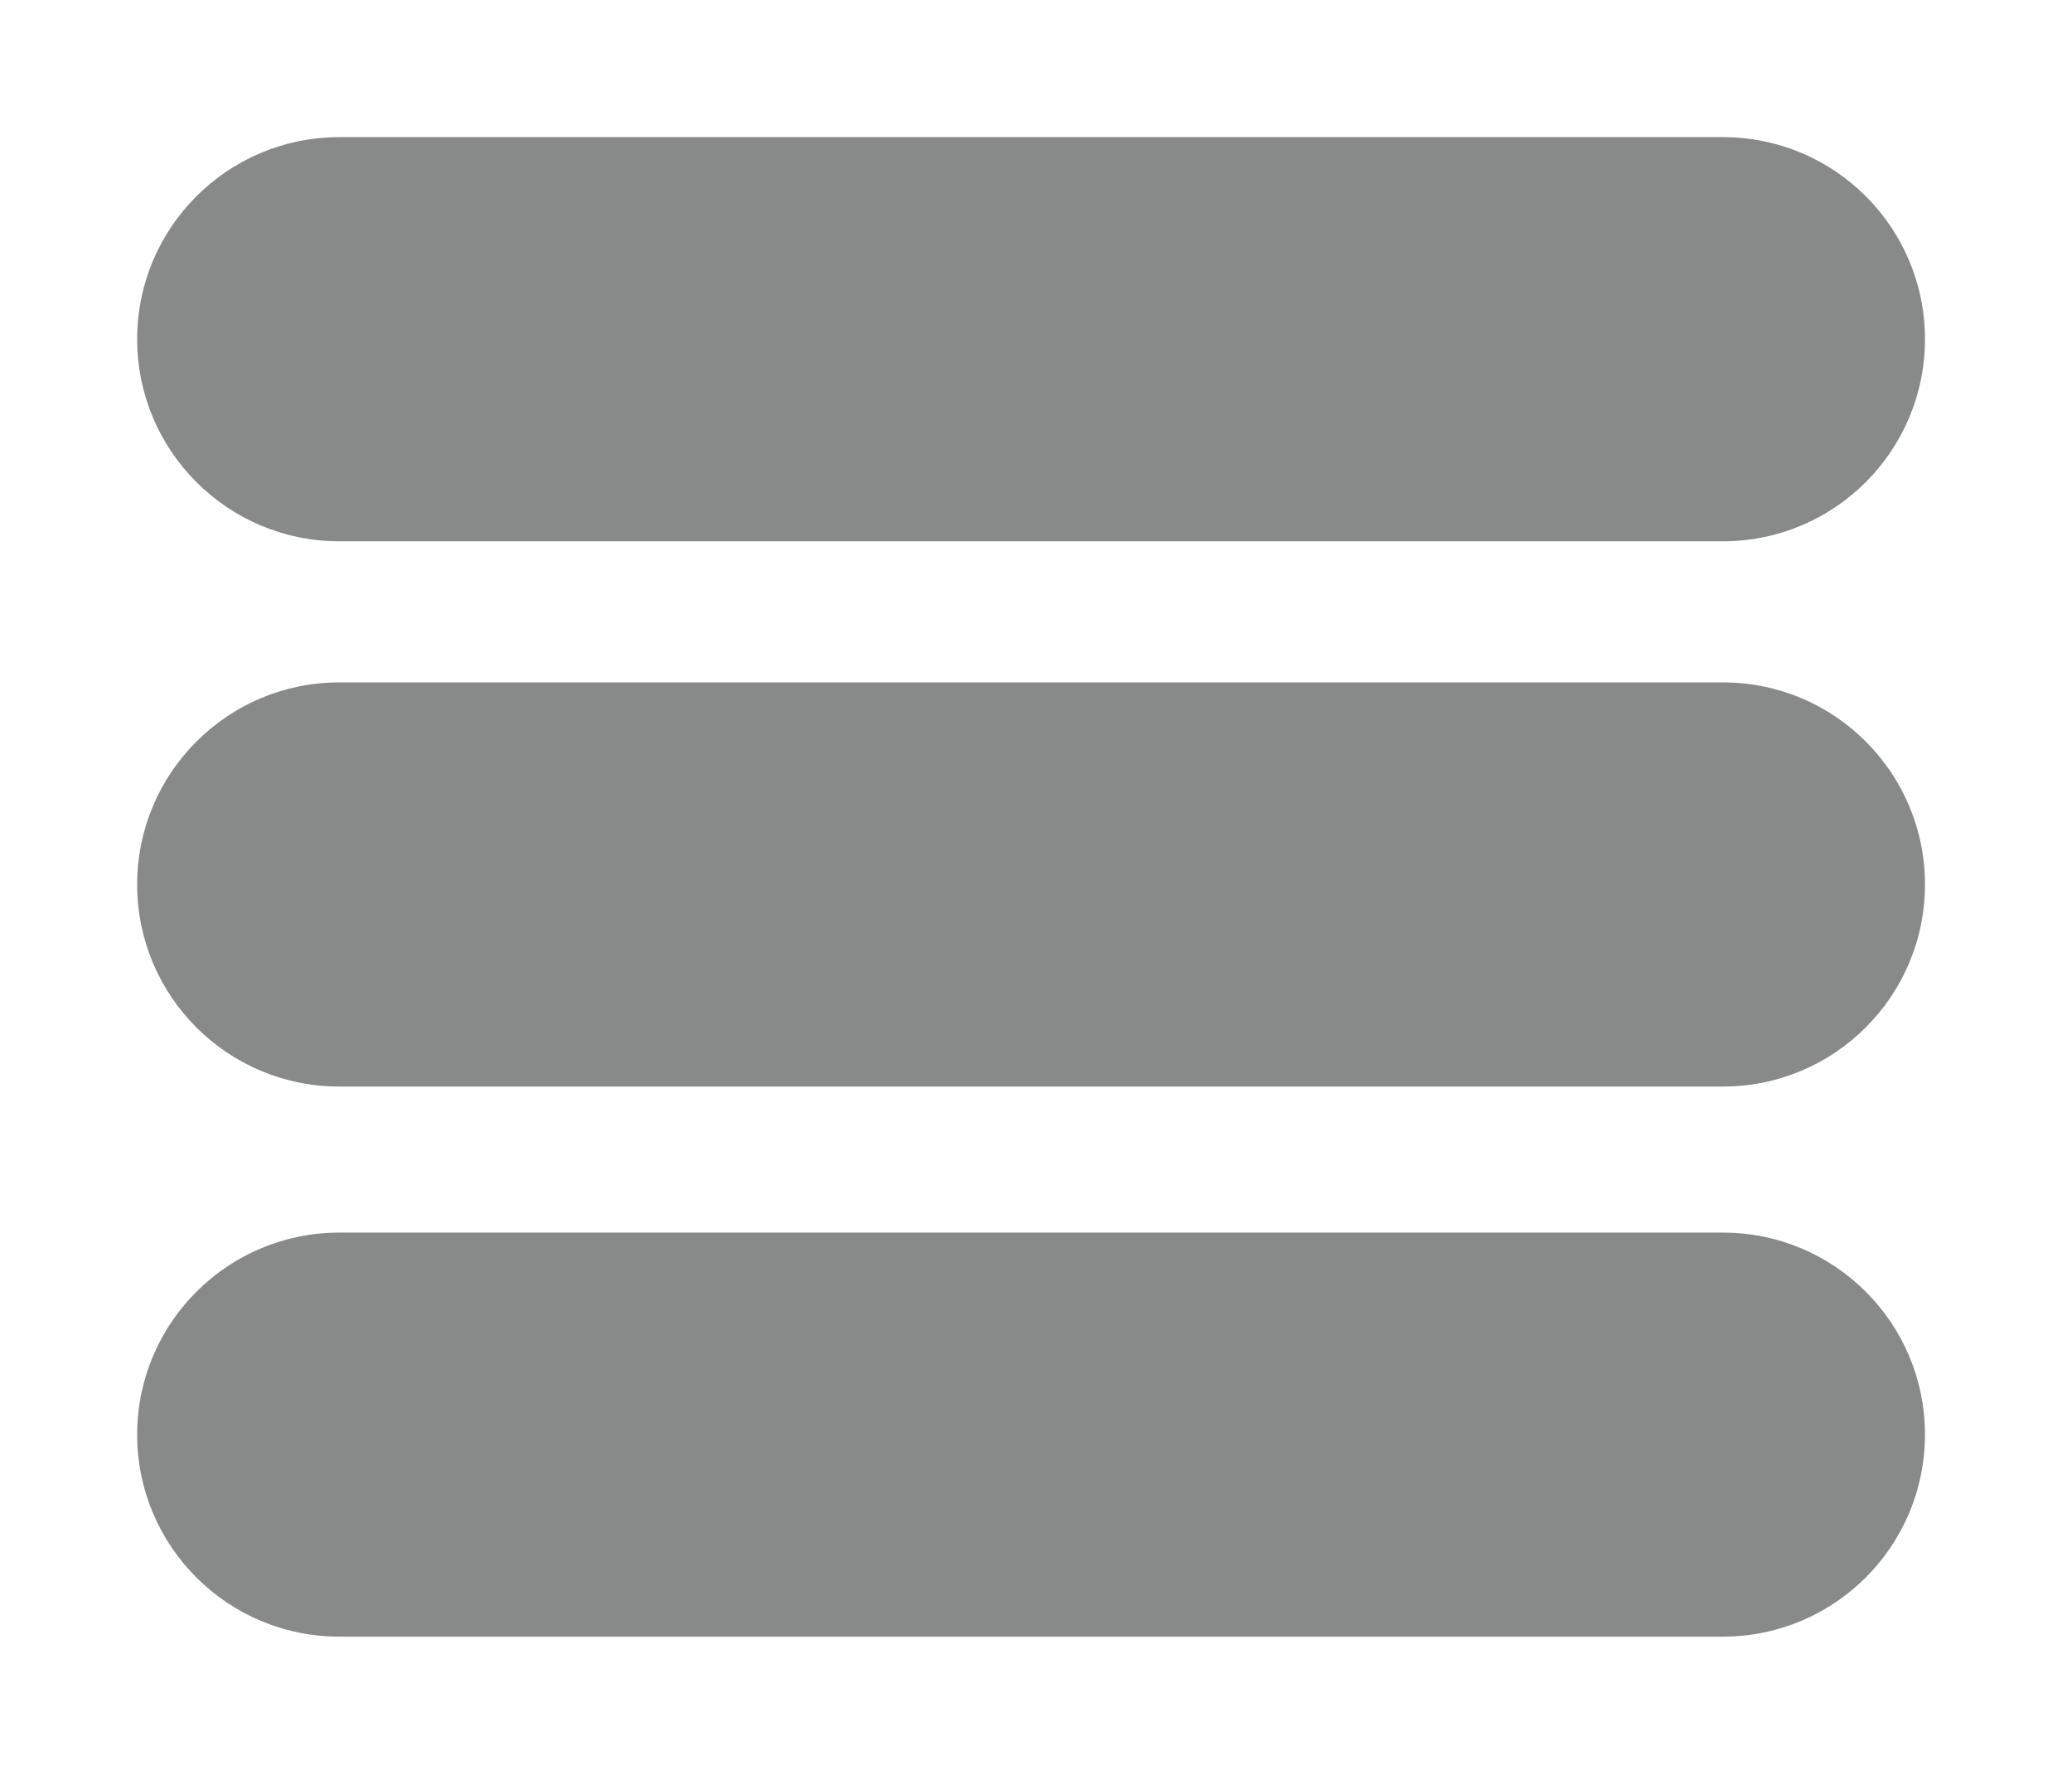
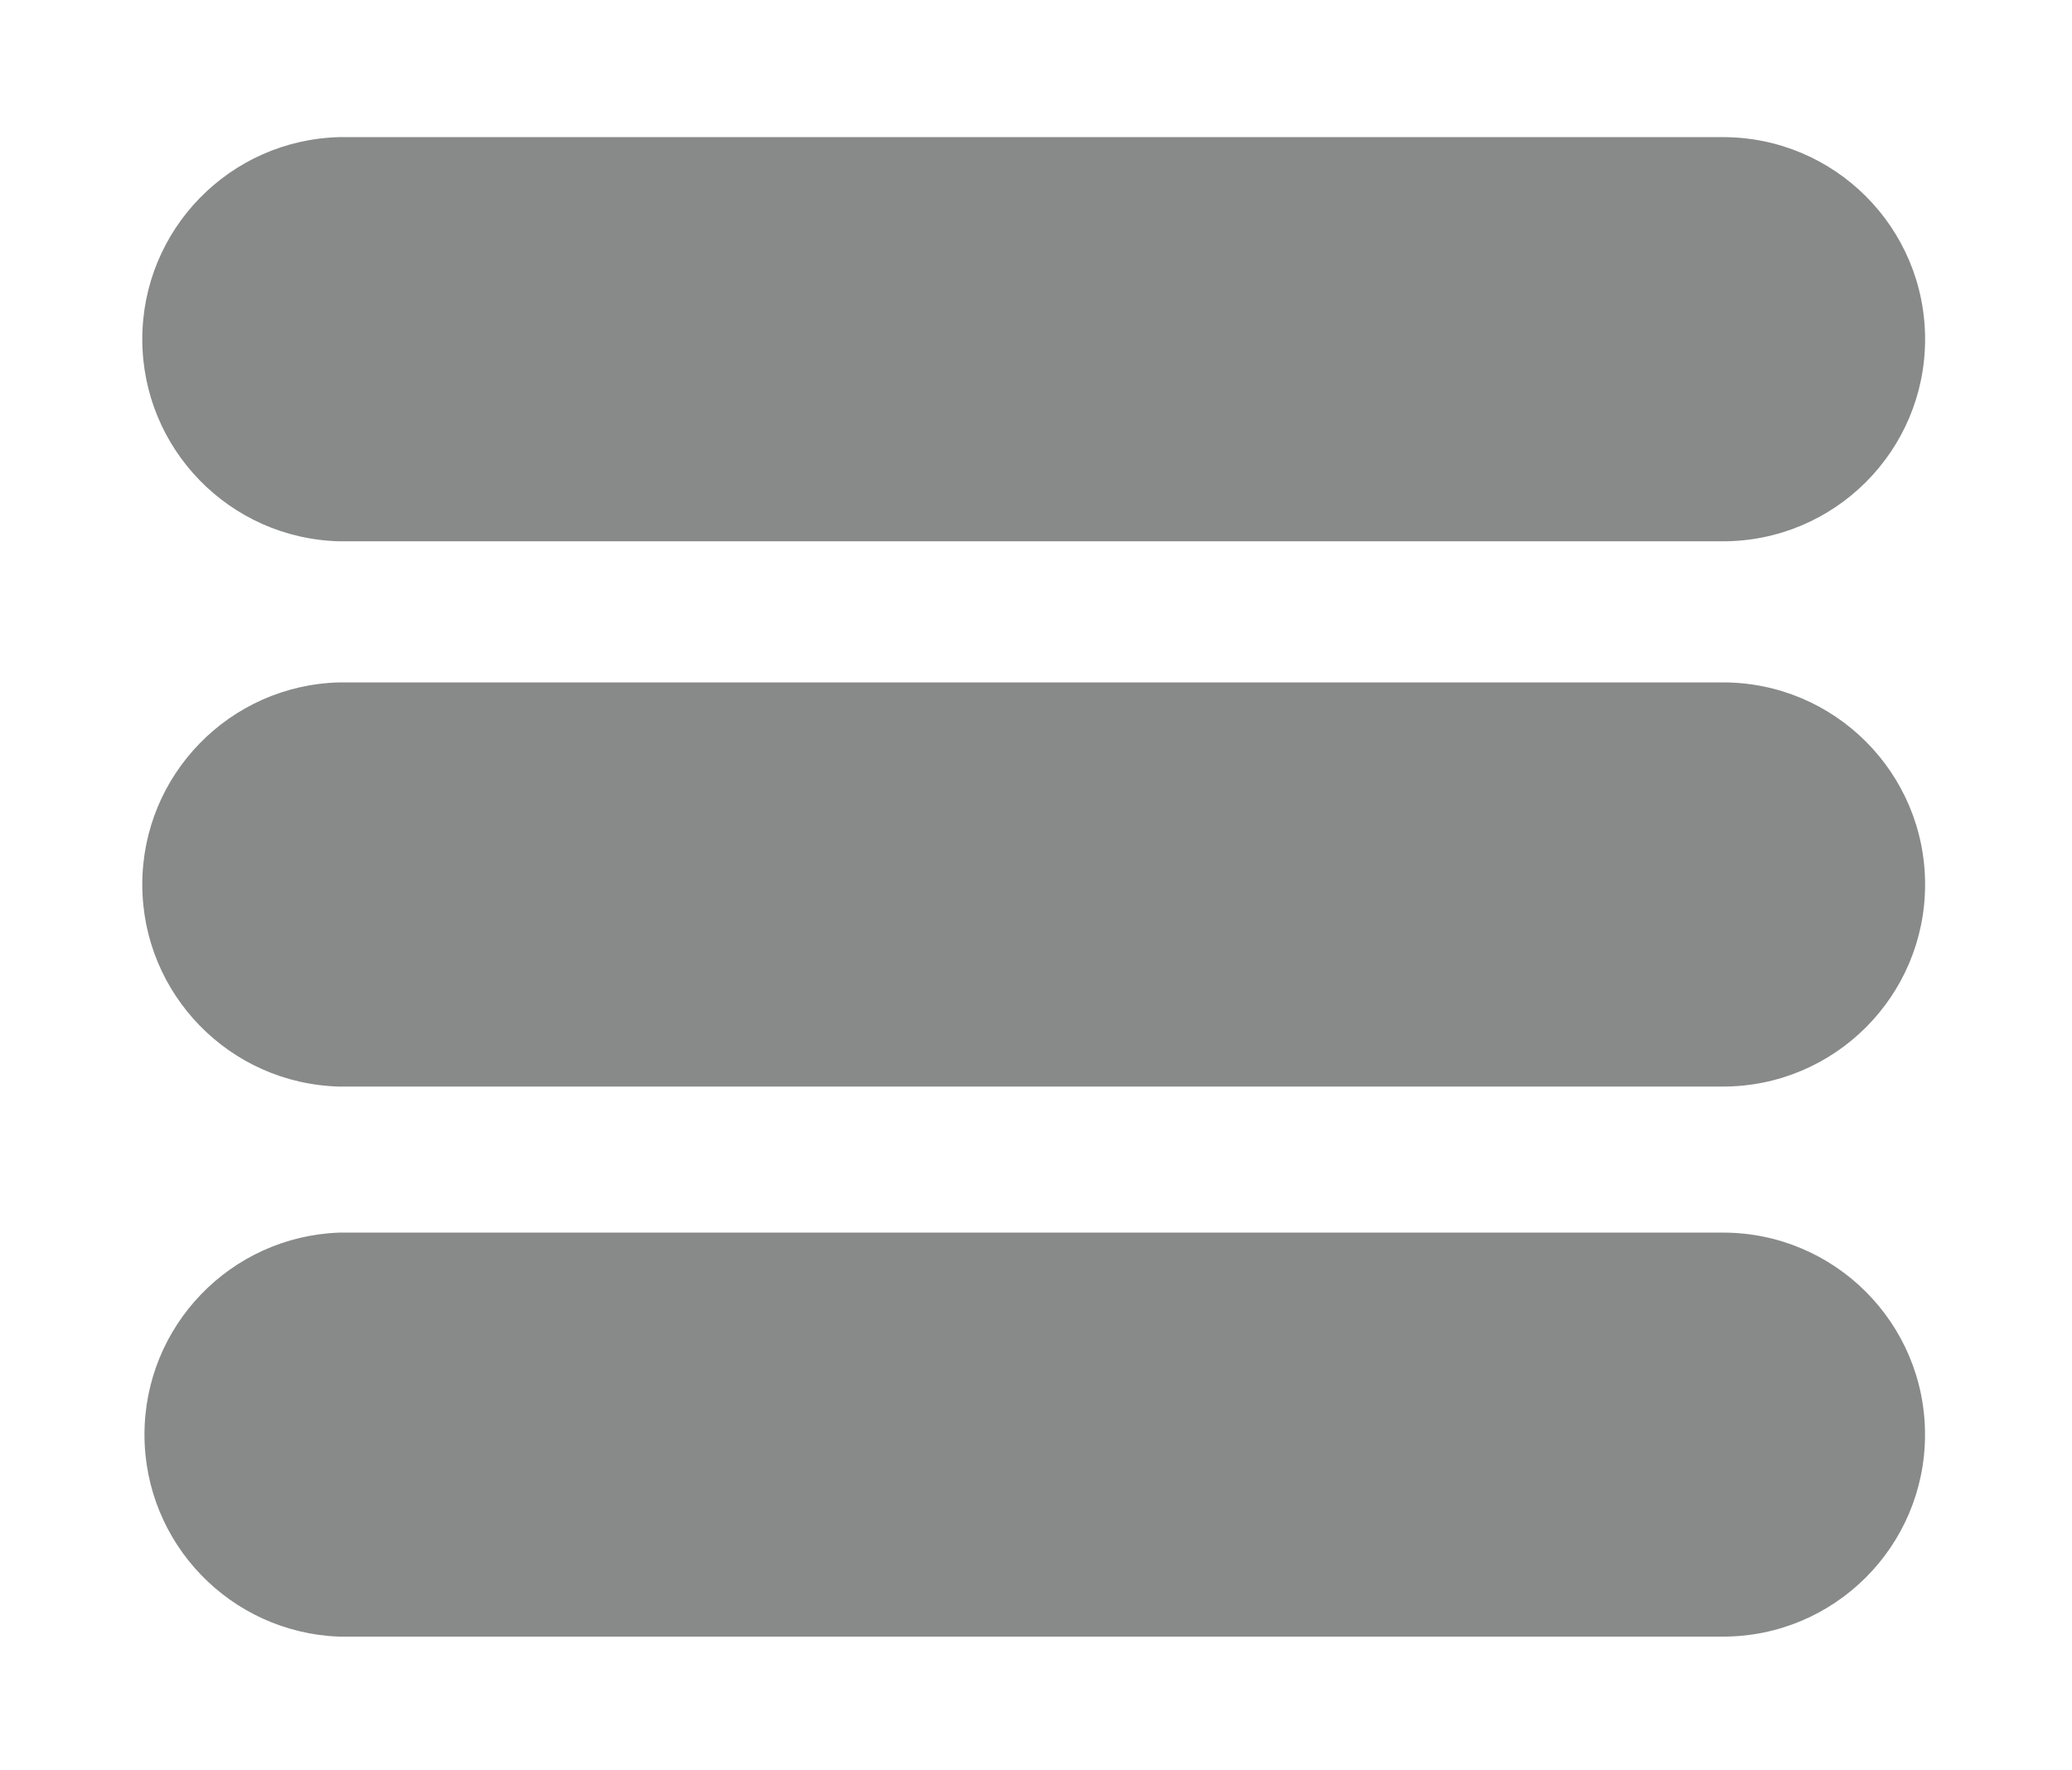
- <svg xmlns="http://www.w3.org/2000/svg" version="1.1" id="Слой_1" x="0px" y="0px" width="15.106px" height="12.904px" viewBox="0 0 15.106 12.904" style="enable-background:new 0 0 15.106 12.904;" xml:space="preserve">
-   <g>
-     <path style="fill:#888989;" d="M2.473,3.947h10.088c0.814,0,1.473-0.66,1.473-1.473C14.035,1.66,13.375,1,12.562,1H2.473   C1.66,1,1,1.66,1,2.473C1,3.287,1.66,3.947,2.473,3.947z" />
-     <path style="fill:#888989;" d="M12.562,4.976H2.473C1.66,4.976,1,5.636,1,6.45c0,0.814,0.66,1.473,1.473,1.473h10.088   c0.814,0,1.473-0.66,1.473-1.473C14.035,5.636,13.375,4.976,12.562,4.976z" />
-     <path style="fill:#888989;" d="M12.562,8.988H2.473C1.66,8.988,1,9.648,1,10.461c0,0.814,0.66,1.473,1.473,1.473h10.088   c0.814,0,1.473-0.66,1.473-1.473C14.035,9.648,13.375,8.988,12.562,8.988z" />
+ <svg xmlns="http://www.w3.org/2000/svg" width="15.106" height="12.904">
+   <g fill="#888989">
+     <path d="M2.473 3.947h10.088A1.473 1.473 0 0 0 12.562 1H2.473a1.474 1.474 0 0 0 0 2.947zM12.562 4.976H2.473a1.474 1.474 0 0 0 0 2.947h10.088a1.473 1.473 0 0 0 .001-2.947zM12.562 8.988H2.473a1.474 1.474 0 0 0 0 2.946h10.088a1.473 1.473 0 0 0 .001-2.946z" />
  </g>
</svg>
